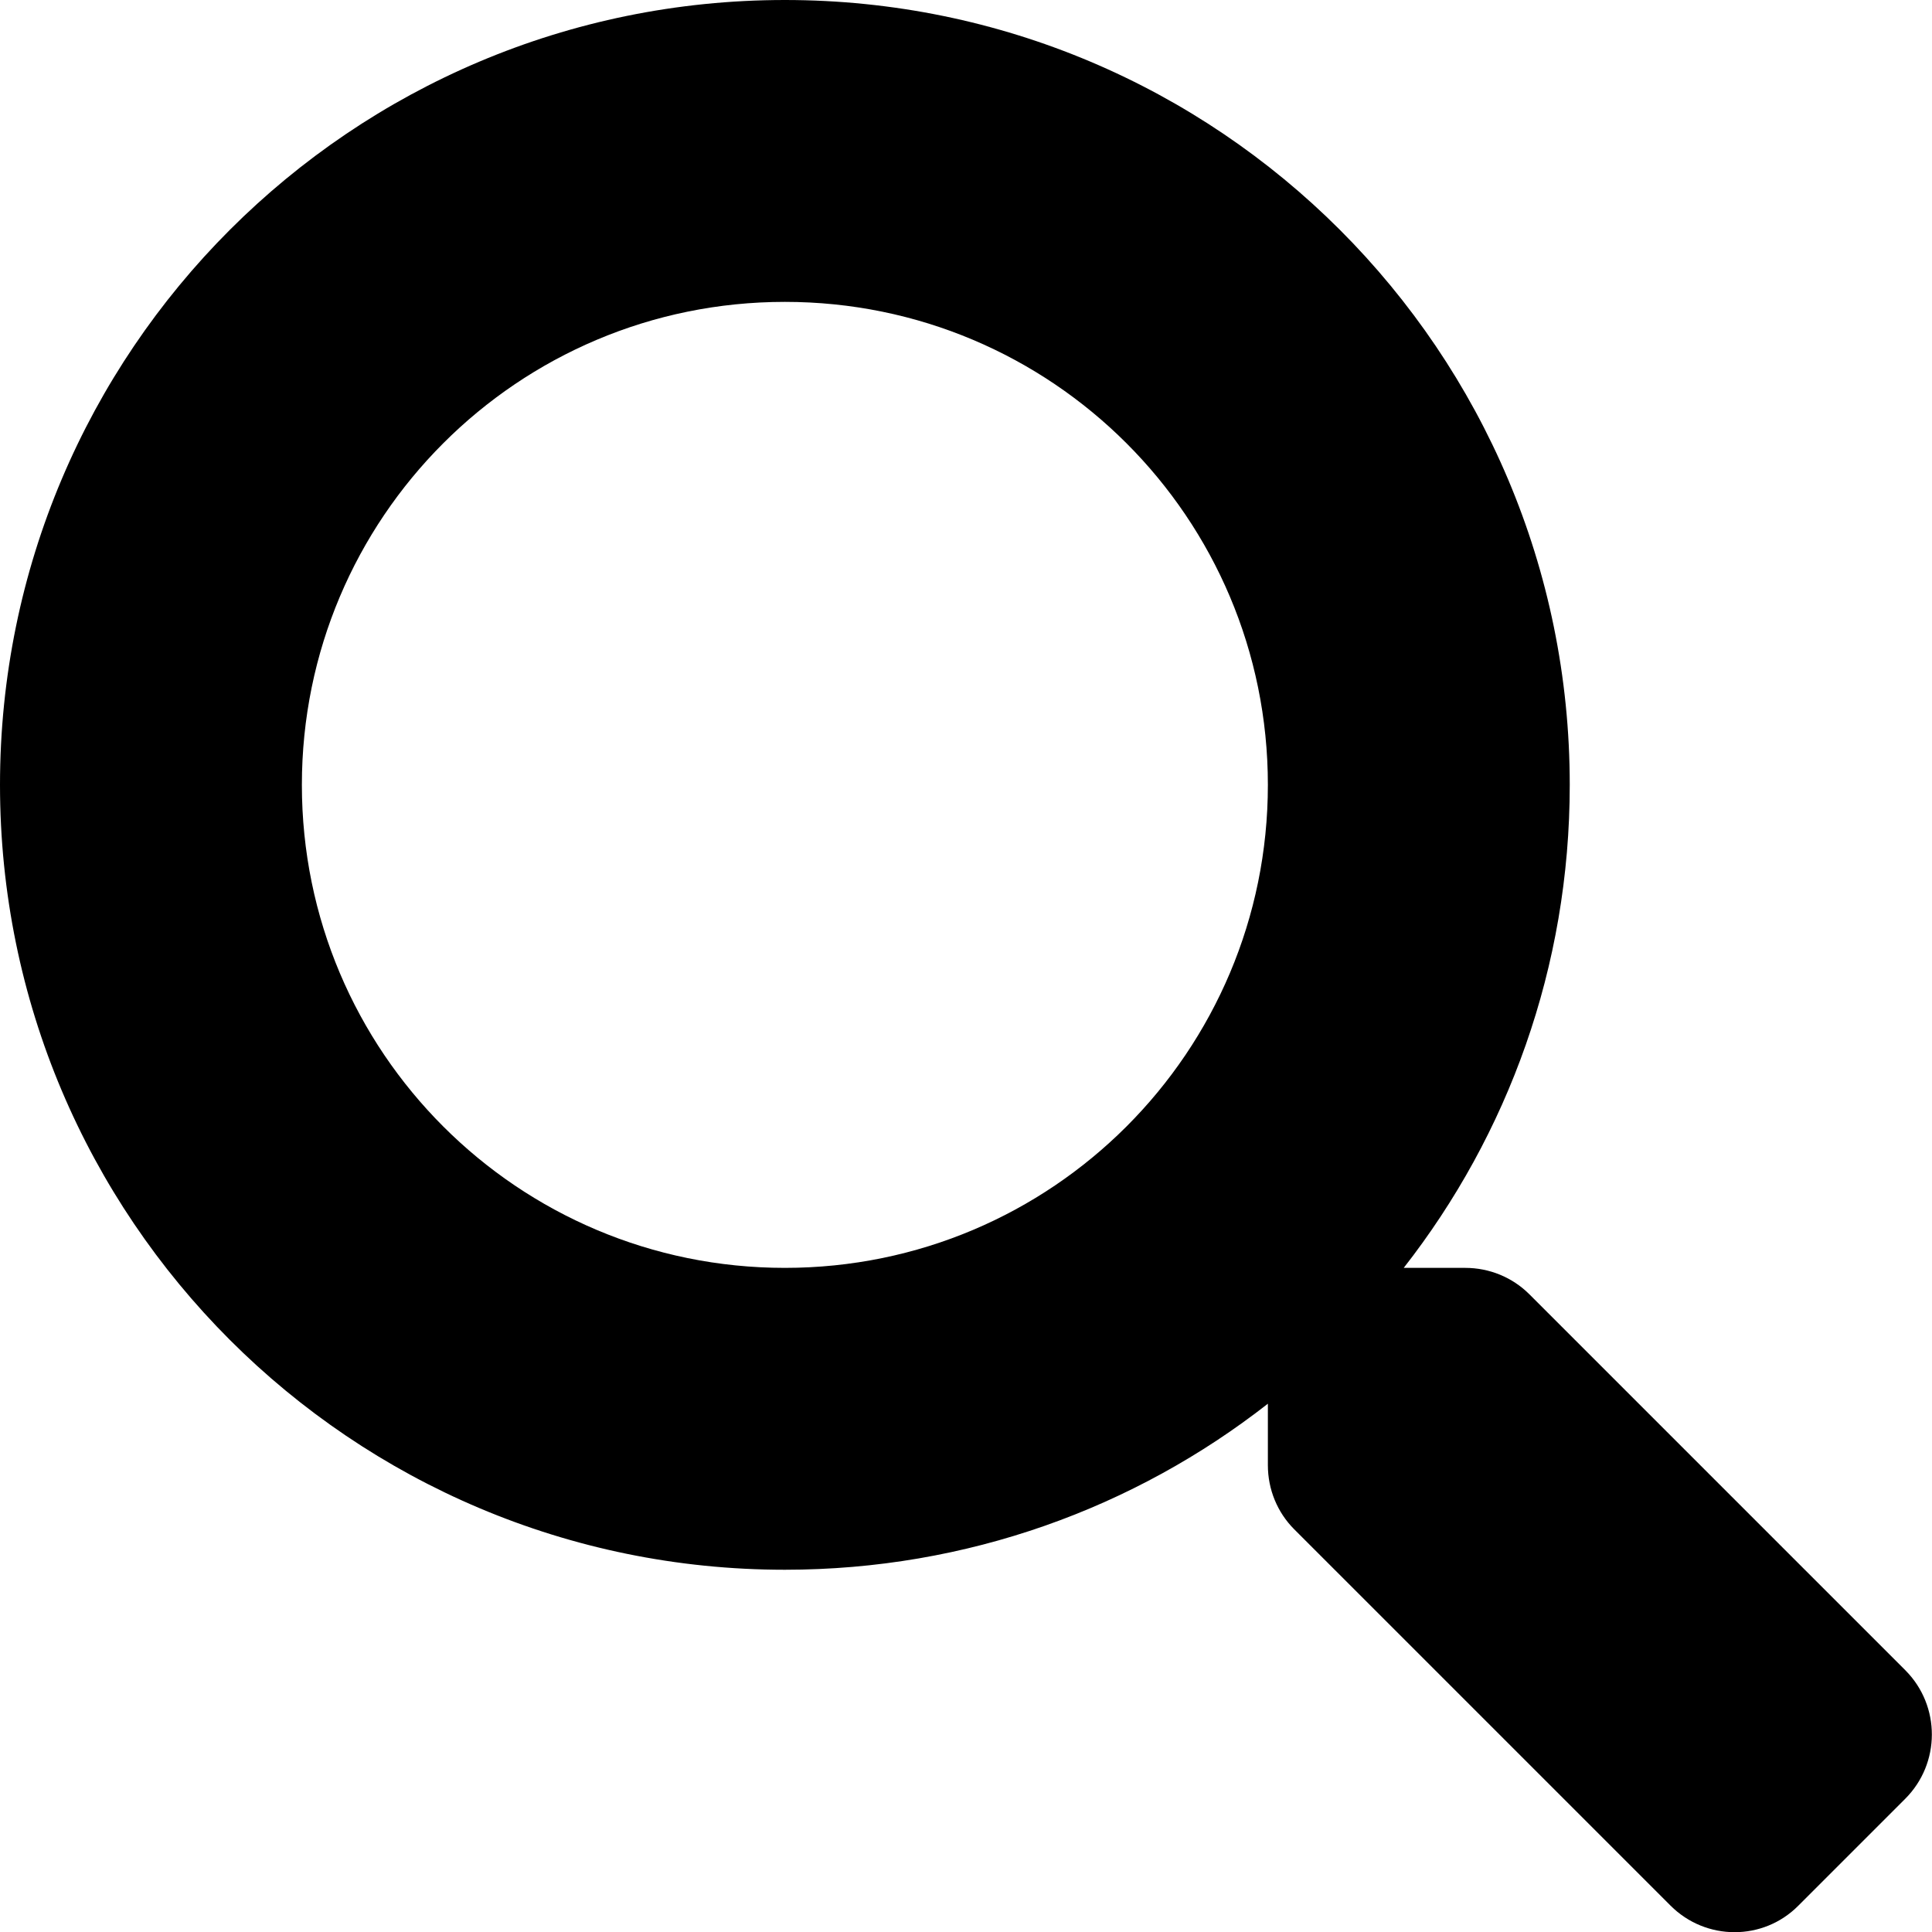
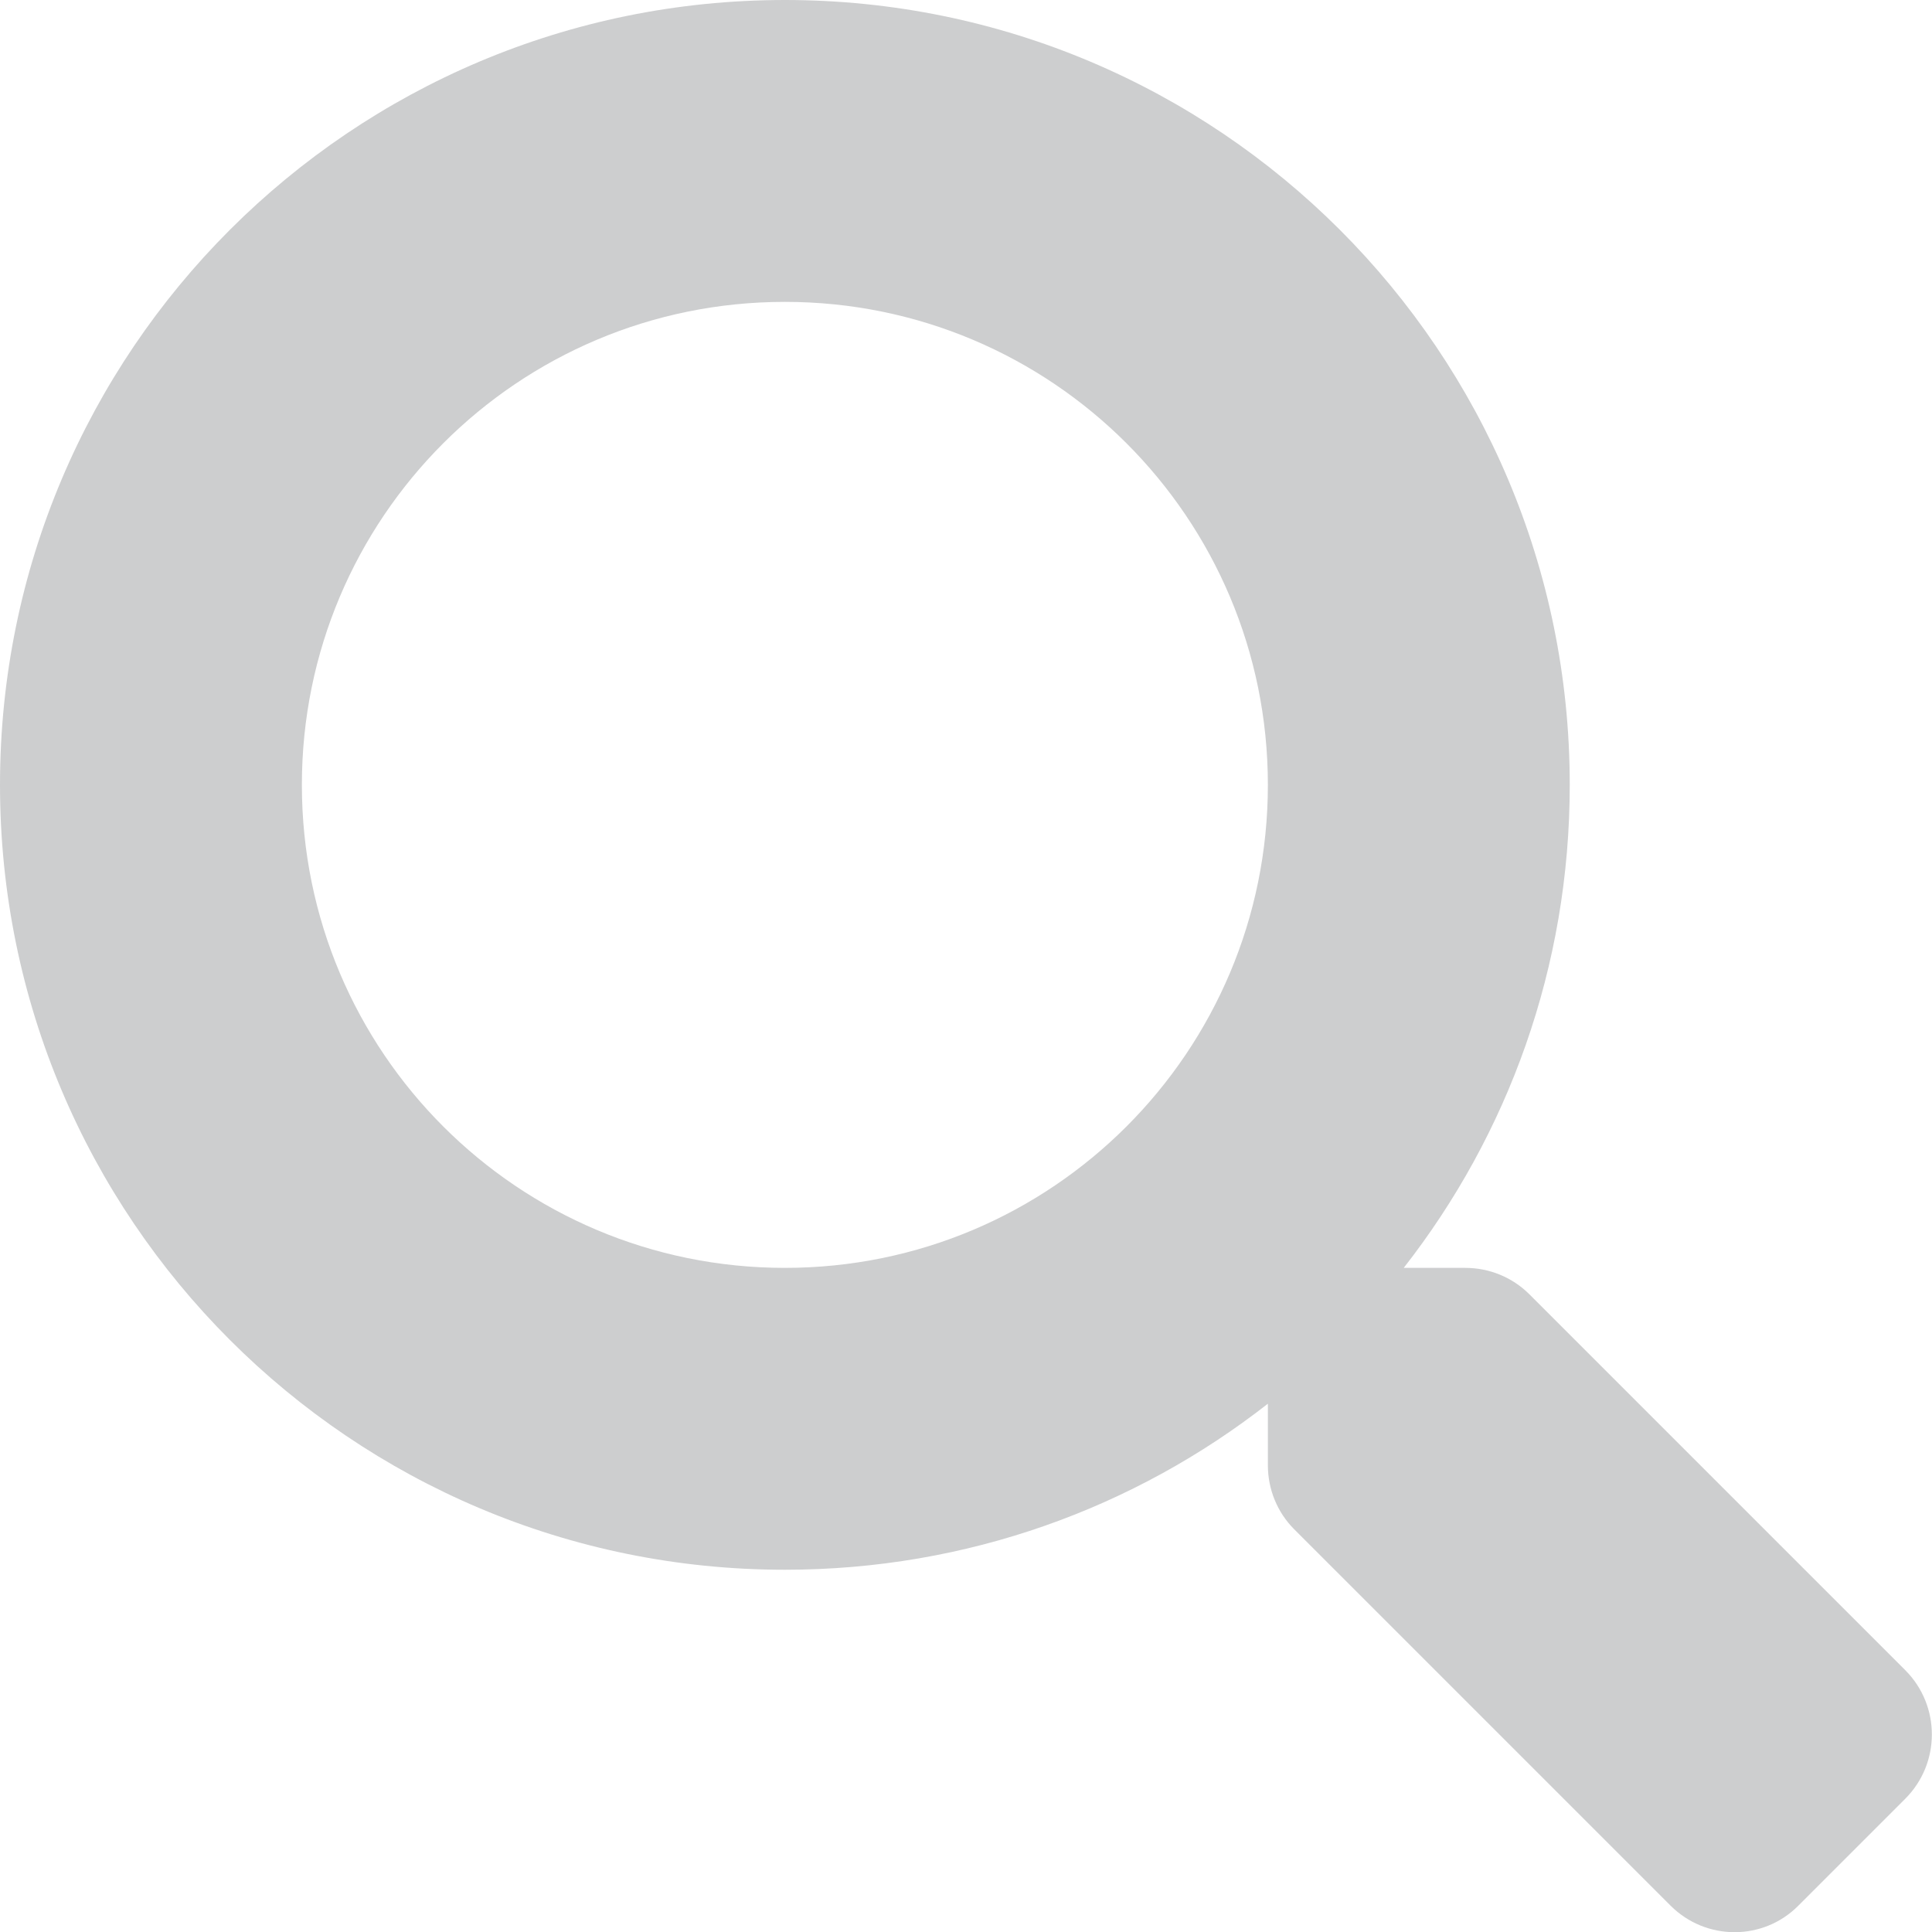
<svg xmlns="http://www.w3.org/2000/svg" aria-hidden="true" focusable="false" data-prefix="fas" data-icon="search" class="svg-inline--fa fa-search fa-w-16" role="img" viewBox="0 0 512 512">
-   <path fill="currentColor" d="M505 442.7L405.3 343c-4.5-4.5-10.6-7-17-7H372c27.6-35.3 44-79.7 44-128C416 93.1 322.9 0 208 0S0 93.1 0 208s93.1 208 208 208c48.3 0 92.7-16.4 128-44v16.3c0 6.4 2.5 12.5 7 17l99.7 99.7c9.4 9.4 24.6 9.4 33.9 0l28.3-28.3c9.4-9.4 9.4-24.6.1-34zM208 336c-70.7 0-128-57.2-128-128 0-70.7 57.2-128 128-128 70.7 0 128 57.2 128 128 0 70.7-57.2 128-128 128z" />
+   <path fill="#cdcecf" d="M505 442.7L405.3 343c-4.5-4.5-10.6-7-17-7H372c27.6-35.3 44-79.7 44-128C416 93.1 322.9 0 208 0S0 93.1 0 208s93.1 208 208 208c48.3 0 92.7-16.4 128-44v16.3c0 6.4 2.5 12.5 7 17l99.7 99.7c9.4 9.4 24.6 9.4 33.9 0l28.3-28.3c9.4-9.4 9.4-24.6.1-34zM208 336c-70.7 0-128-57.2-128-128 0-70.7 57.2-128 128-128 70.7 0 128 57.2 128 128 0 70.7-57.2 128-128 128z" />
</svg>
